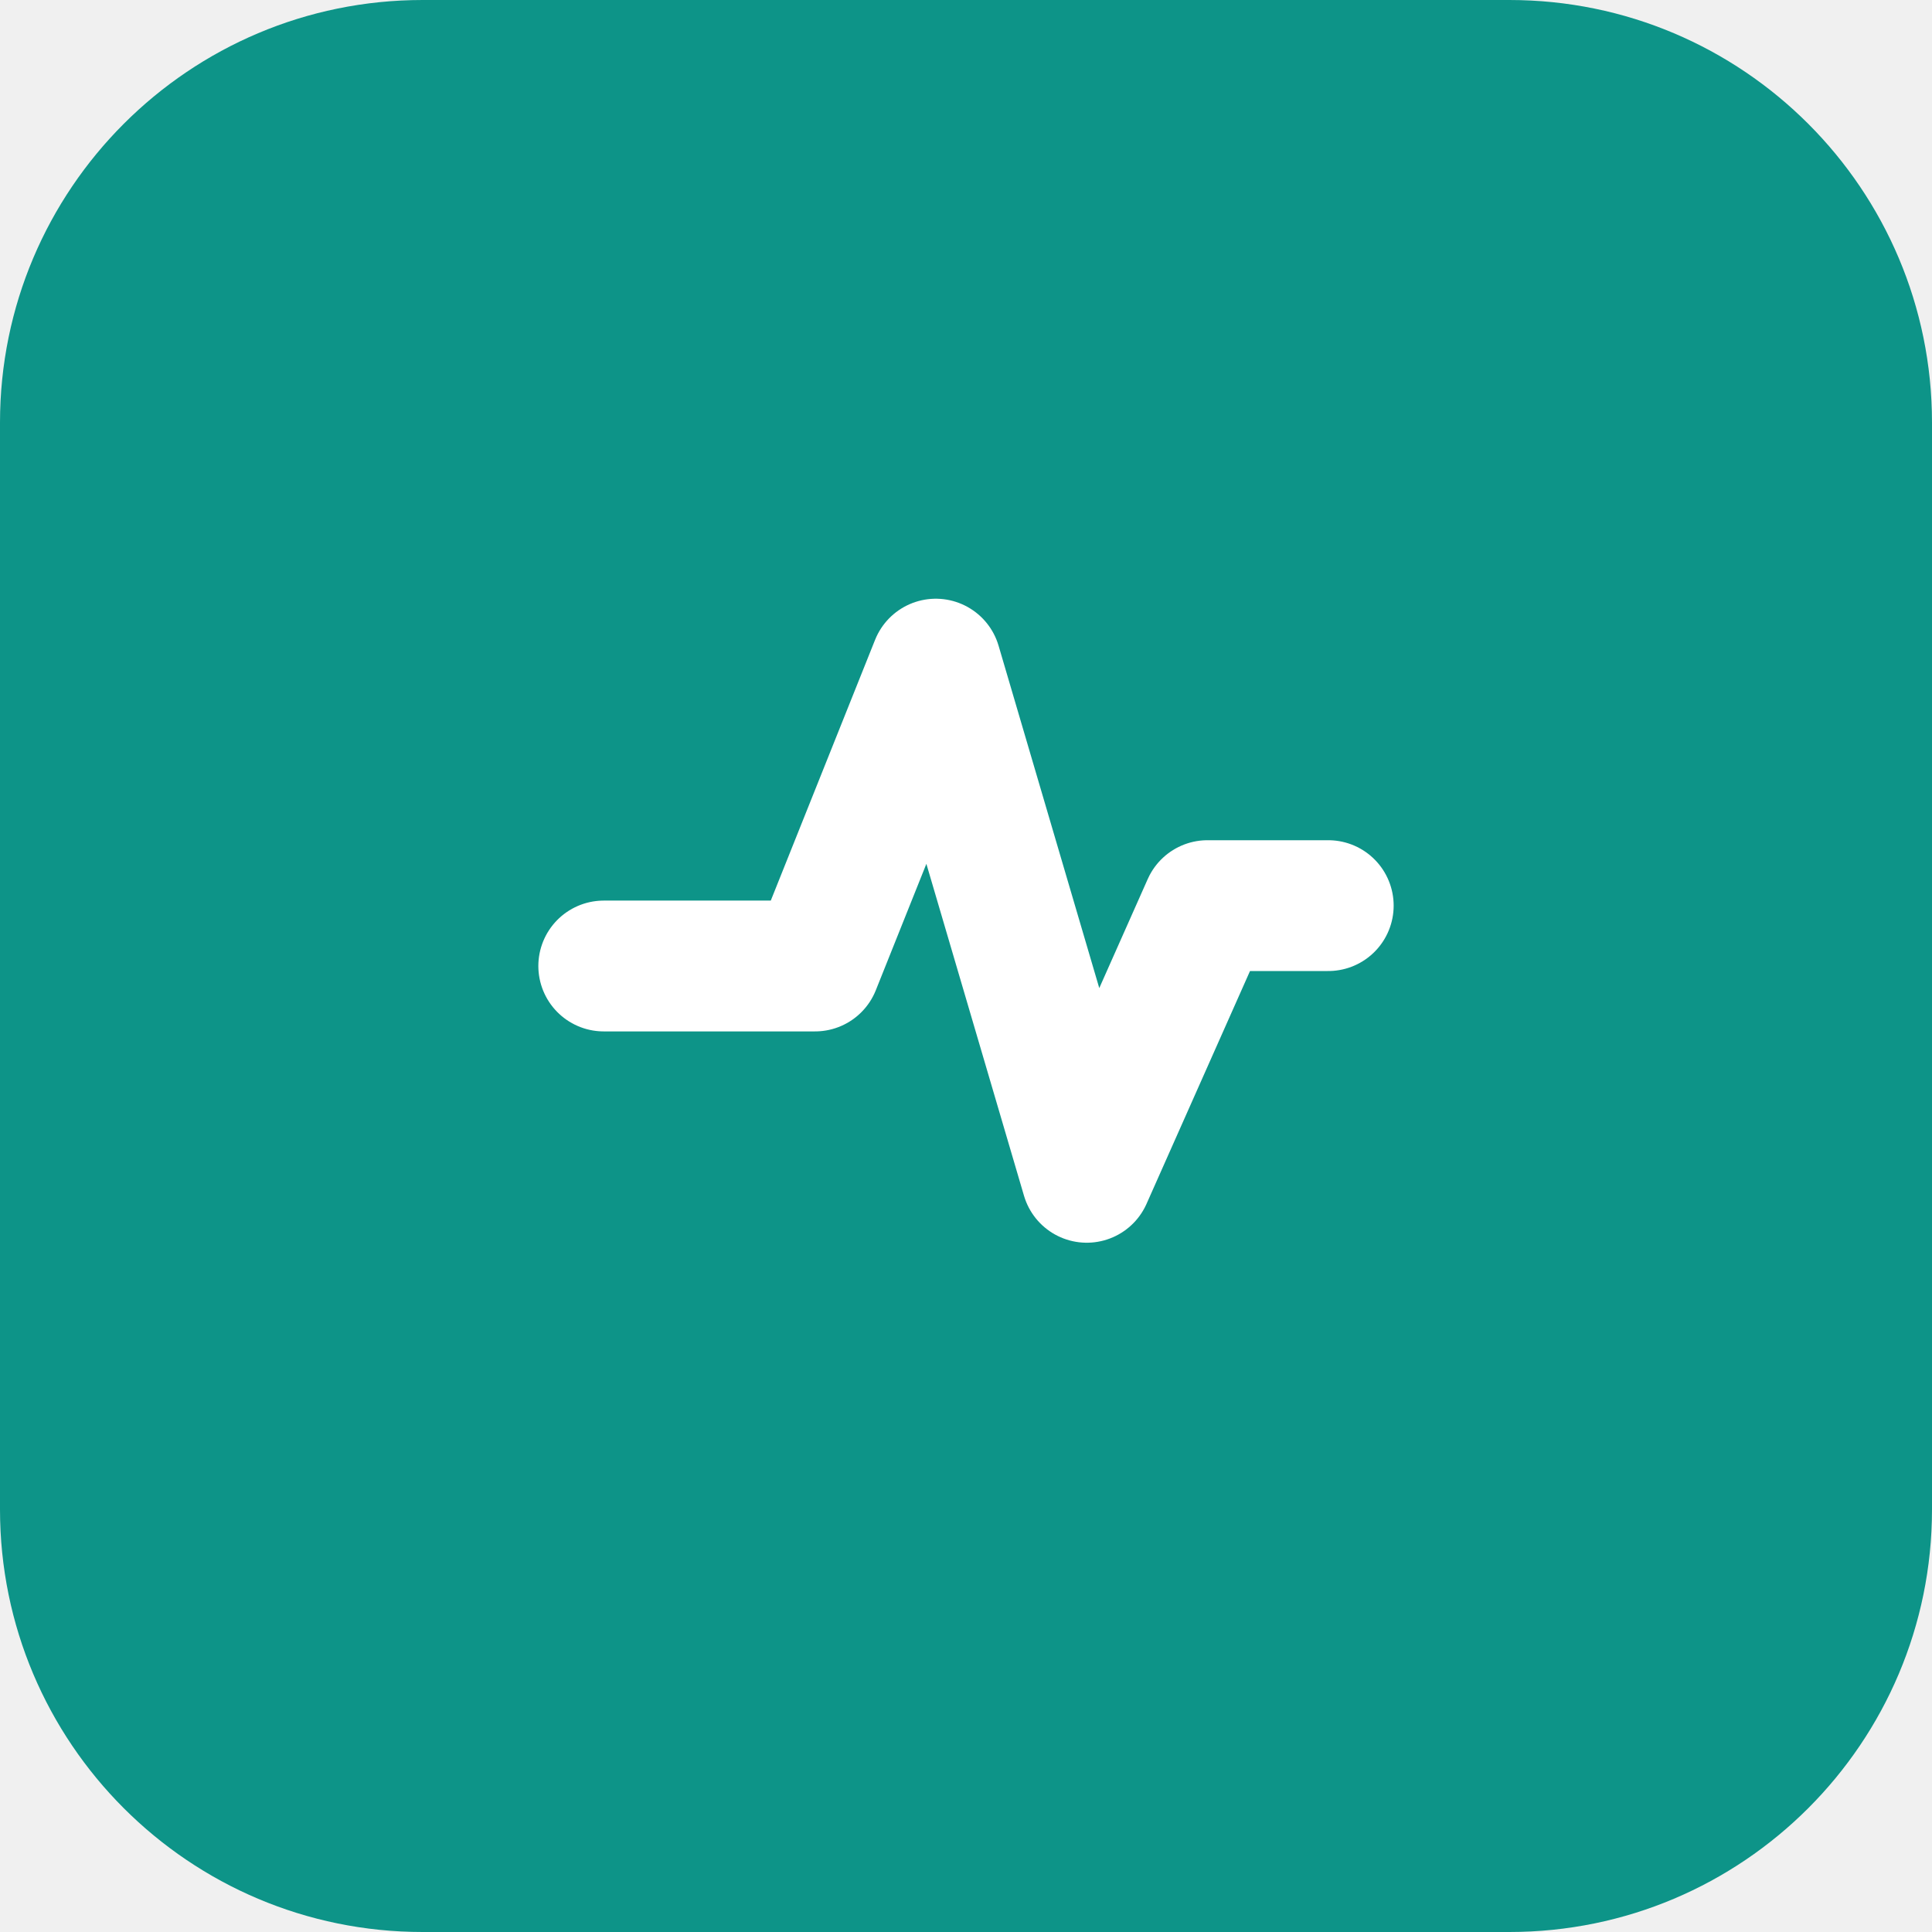
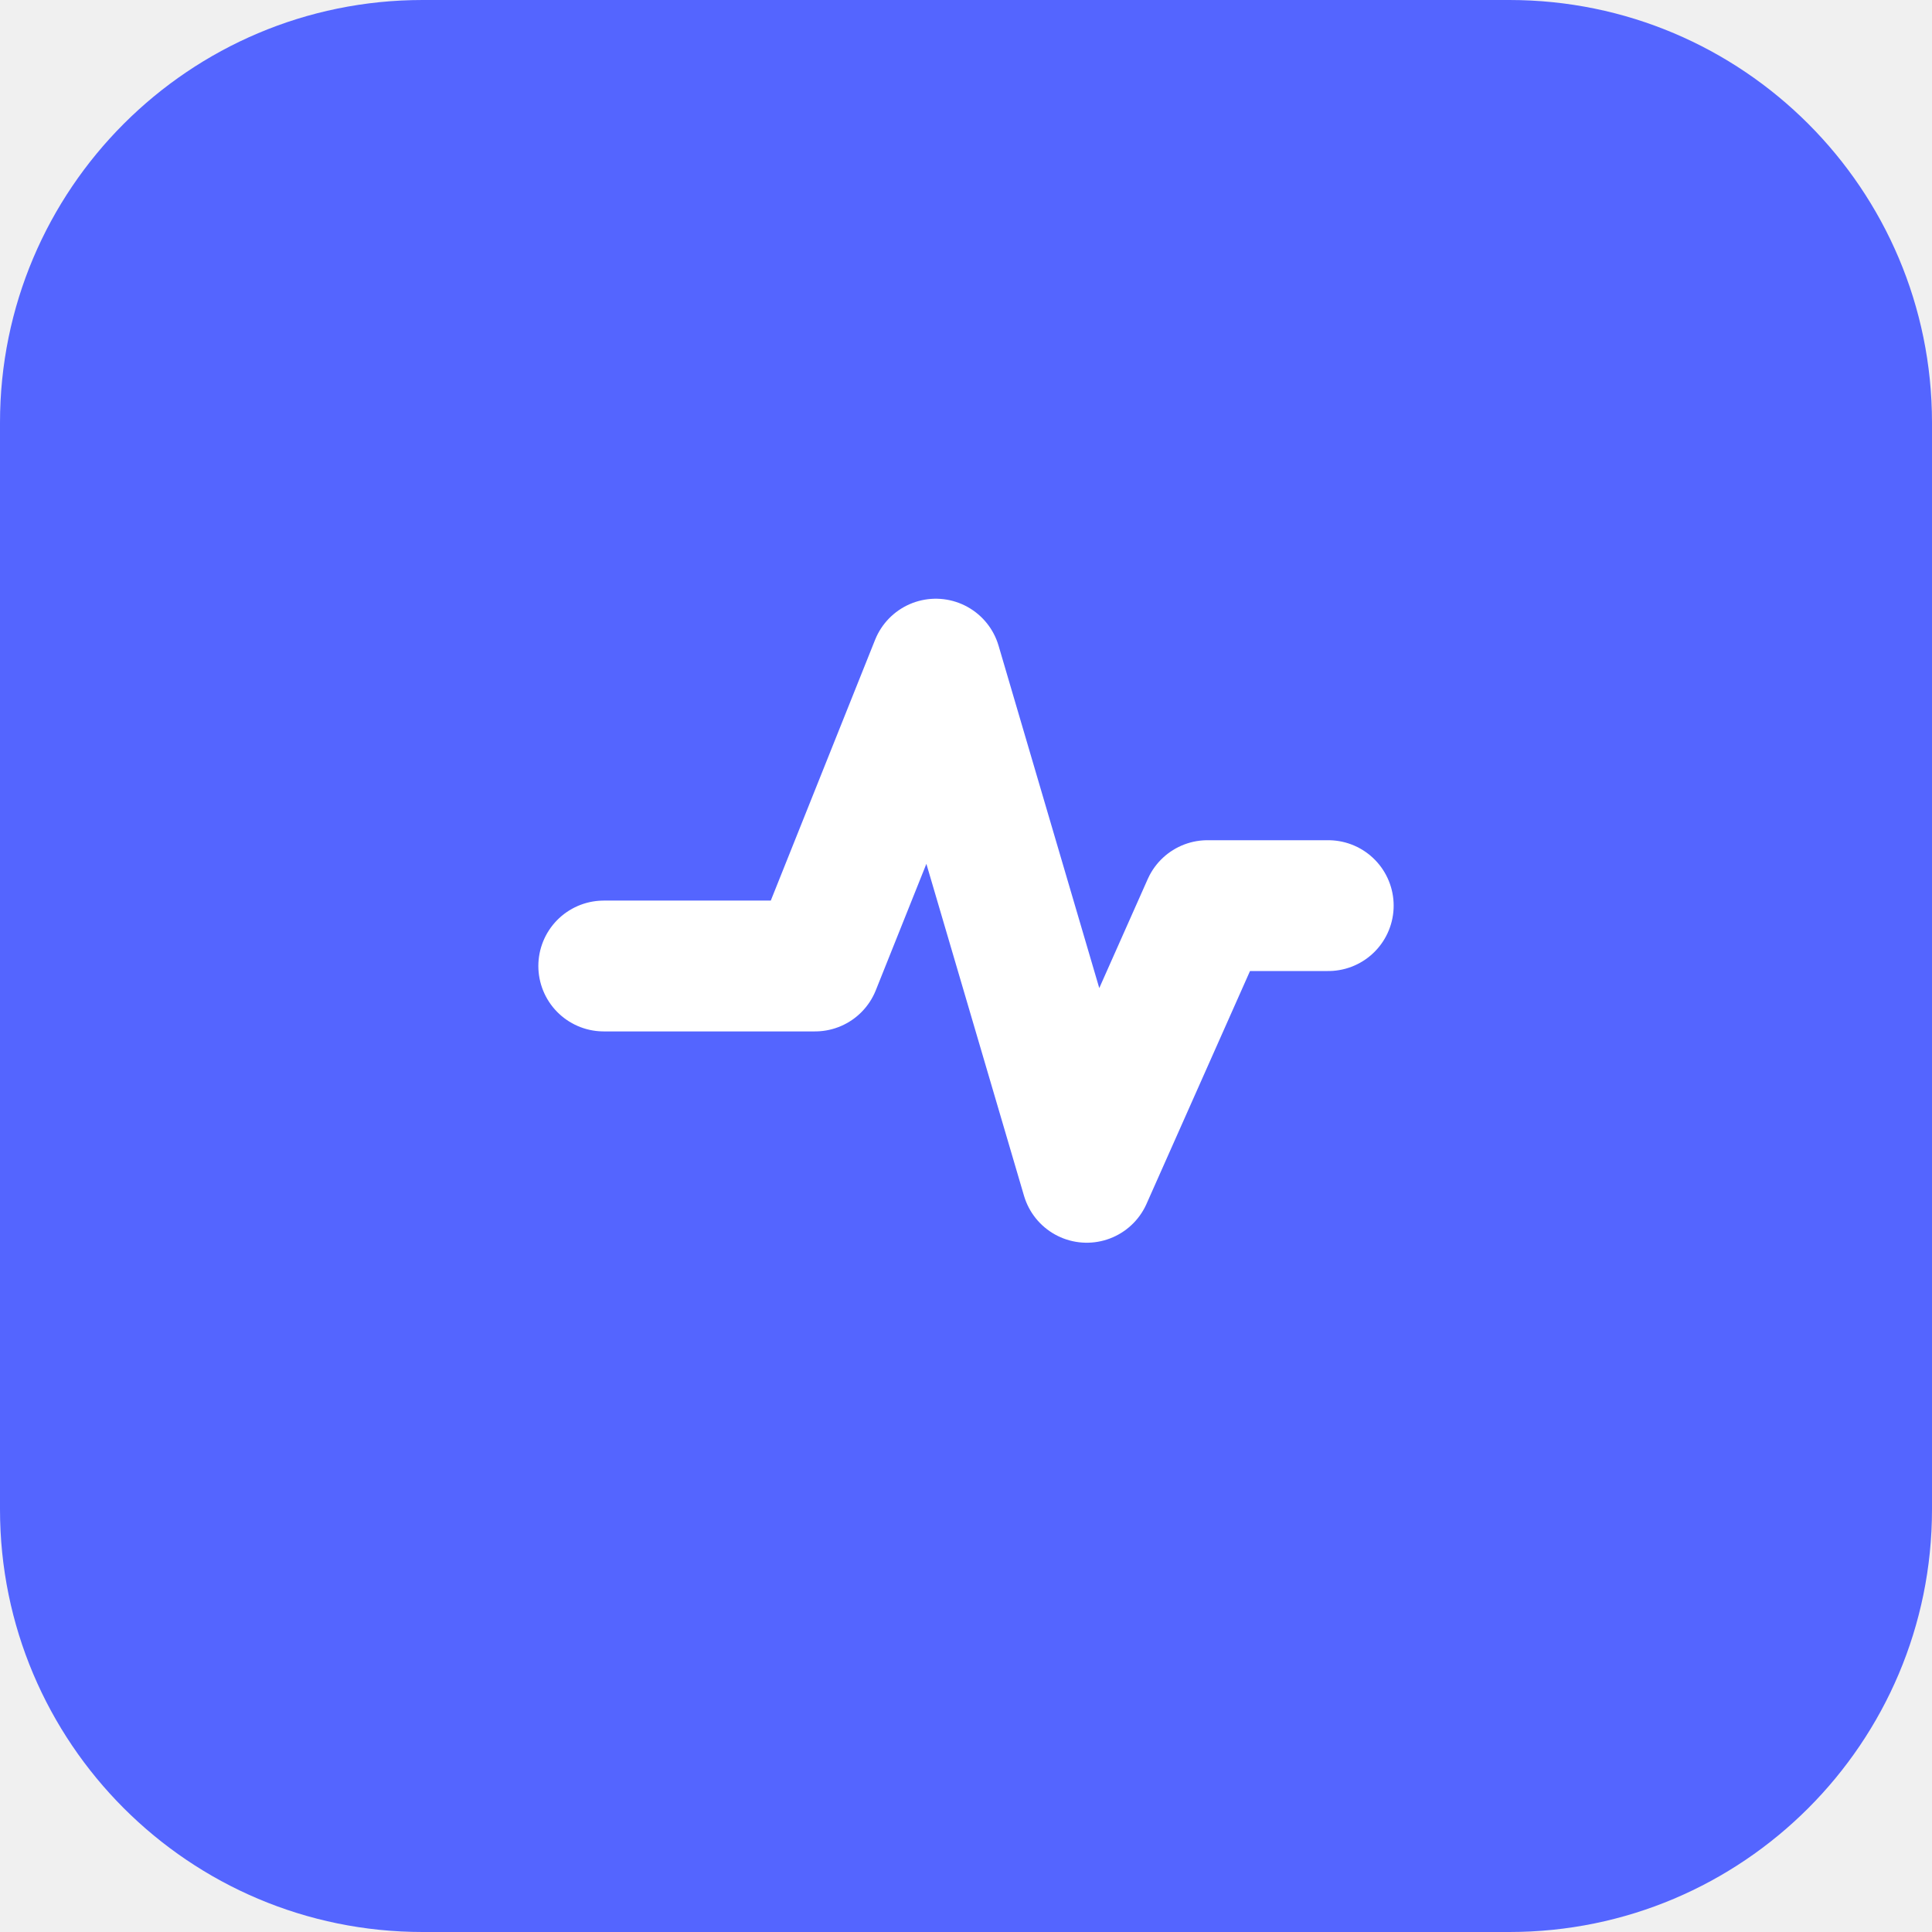
<svg xmlns="http://www.w3.org/2000/svg" viewBox="0 0 192 192">
-   <rect width="192" height="192" rx="42" fill="#0d9488" />
+   <rect width="192" height="192" rx="42" fill="#5465ff" />
  <path d="M60 96h21l12-30 15 51 12-27h12" fill="none" stroke="#ffffff" stroke-width="13" stroke-linecap="round" stroke-linejoin="round" />
</svg>
